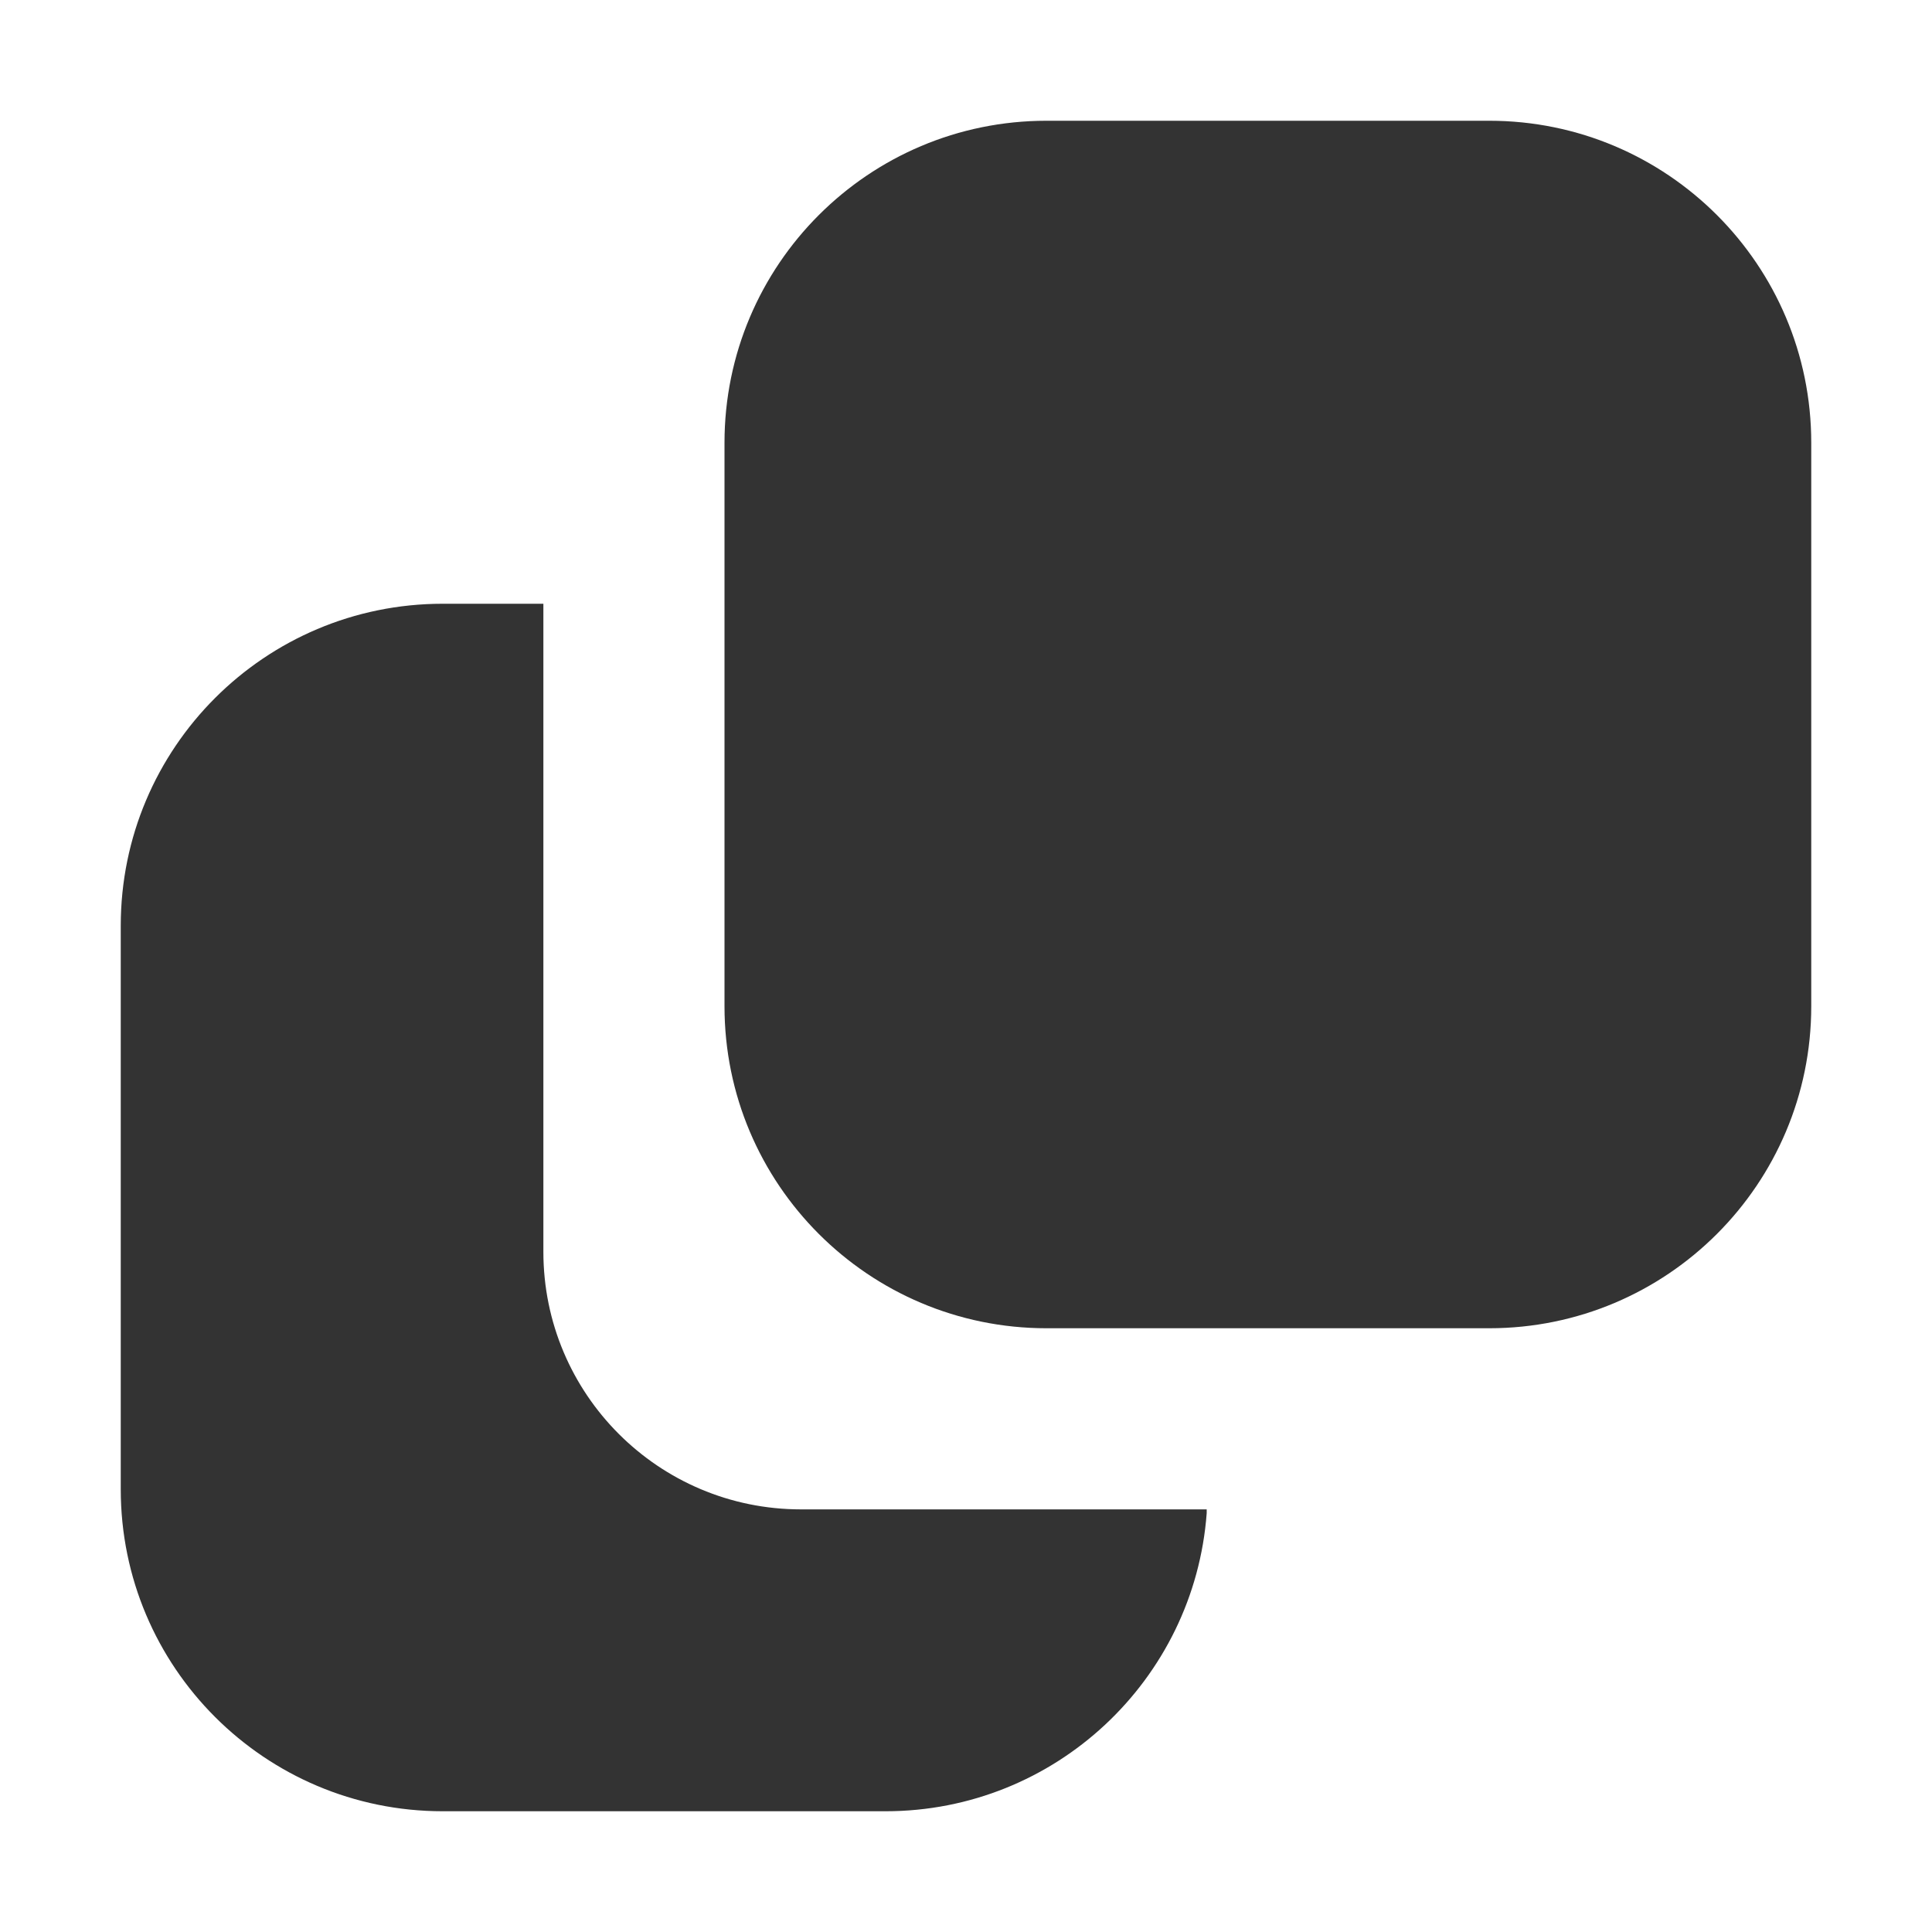
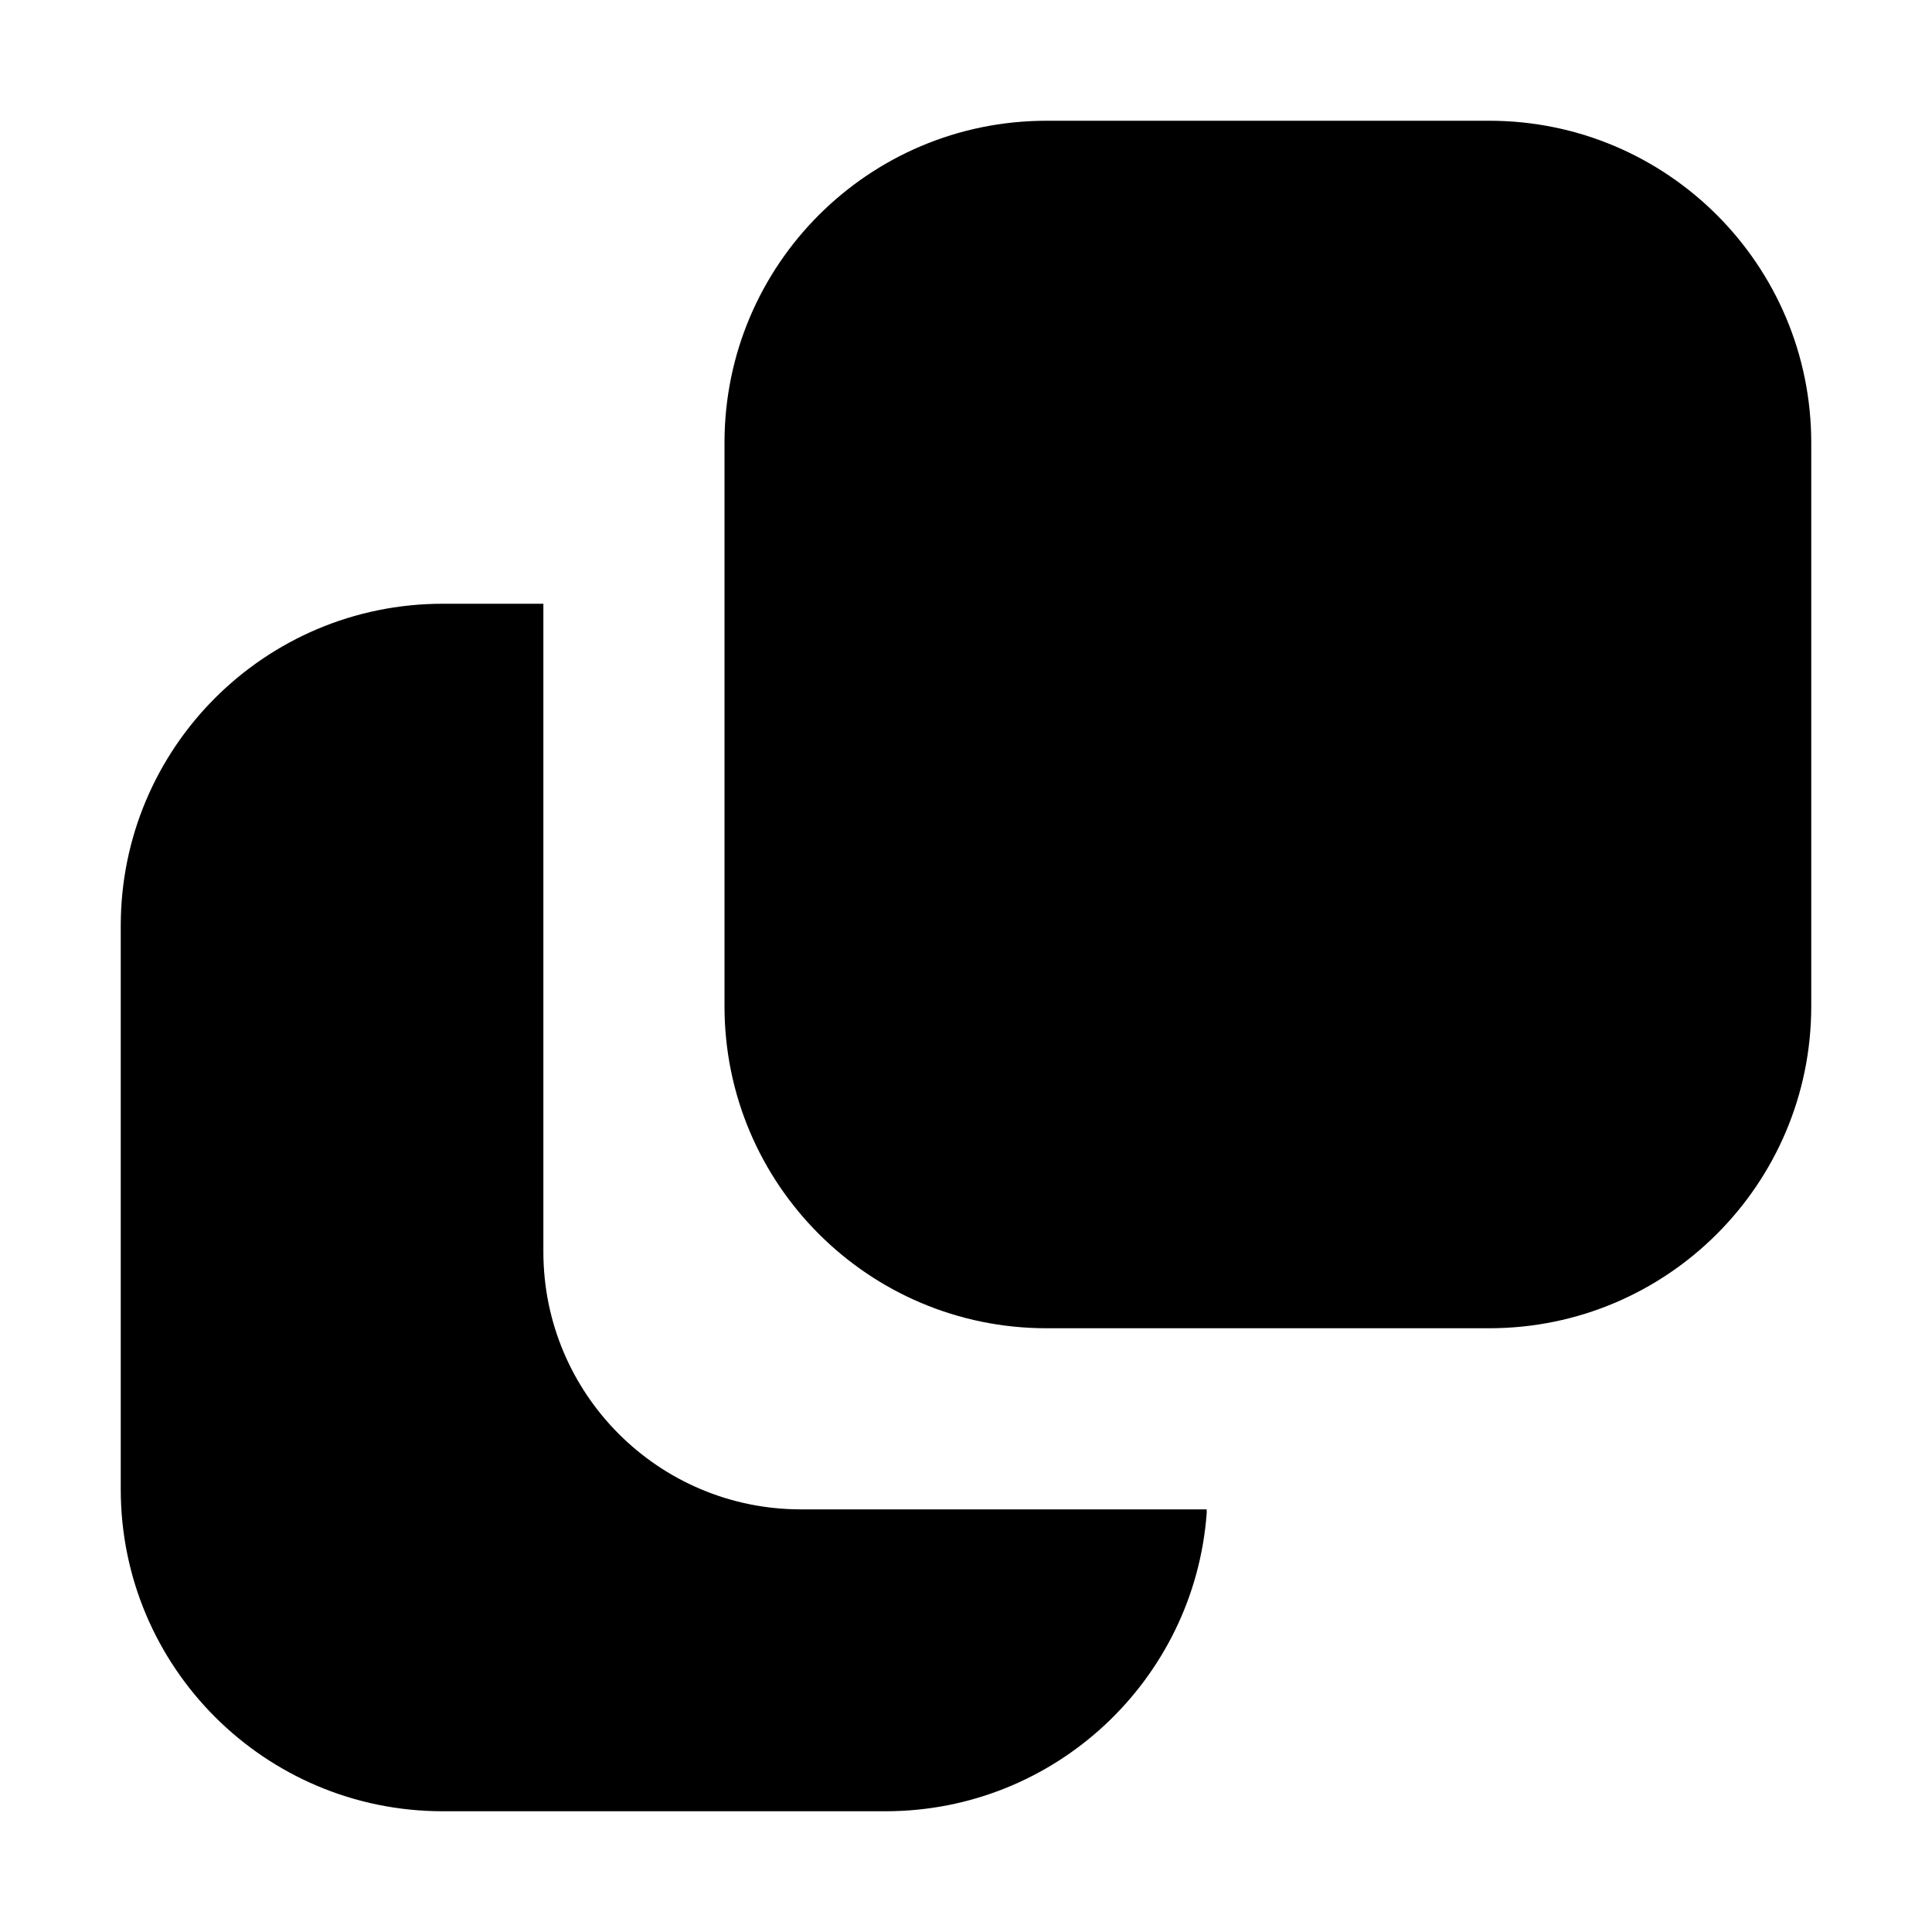
<svg xmlns="http://www.w3.org/2000/svg" width="12px" height="12px" viewBox="0 0 12 12" version="1.1">
  <g stroke="none" stroke-width="1" fill="none" fill-rule="evenodd">
-     <g fill="#333333">
+     <g fill="currentColor">
      <path d="M3.375,3.75 L3.375,7.775 C3.375,8.659 4.091,9.375 4.975,9.375 L4.975,9.375 L7.495,9.375 L7.495,9.399 C7.418,10.434 6.554,11.25 5.5,11.25 L2.75,11.25 C1.645,11.25 0.75,10.355 0.75,9.25 L0.75,5.75 C0.75,4.645 1.645,3.75 2.75,3.75 L3.375,3.75 Z" />
      <rect x="4.5" y="0.75" width="6.75" height="7.5" rx="2" />
    </g>
  </g>
</svg>
